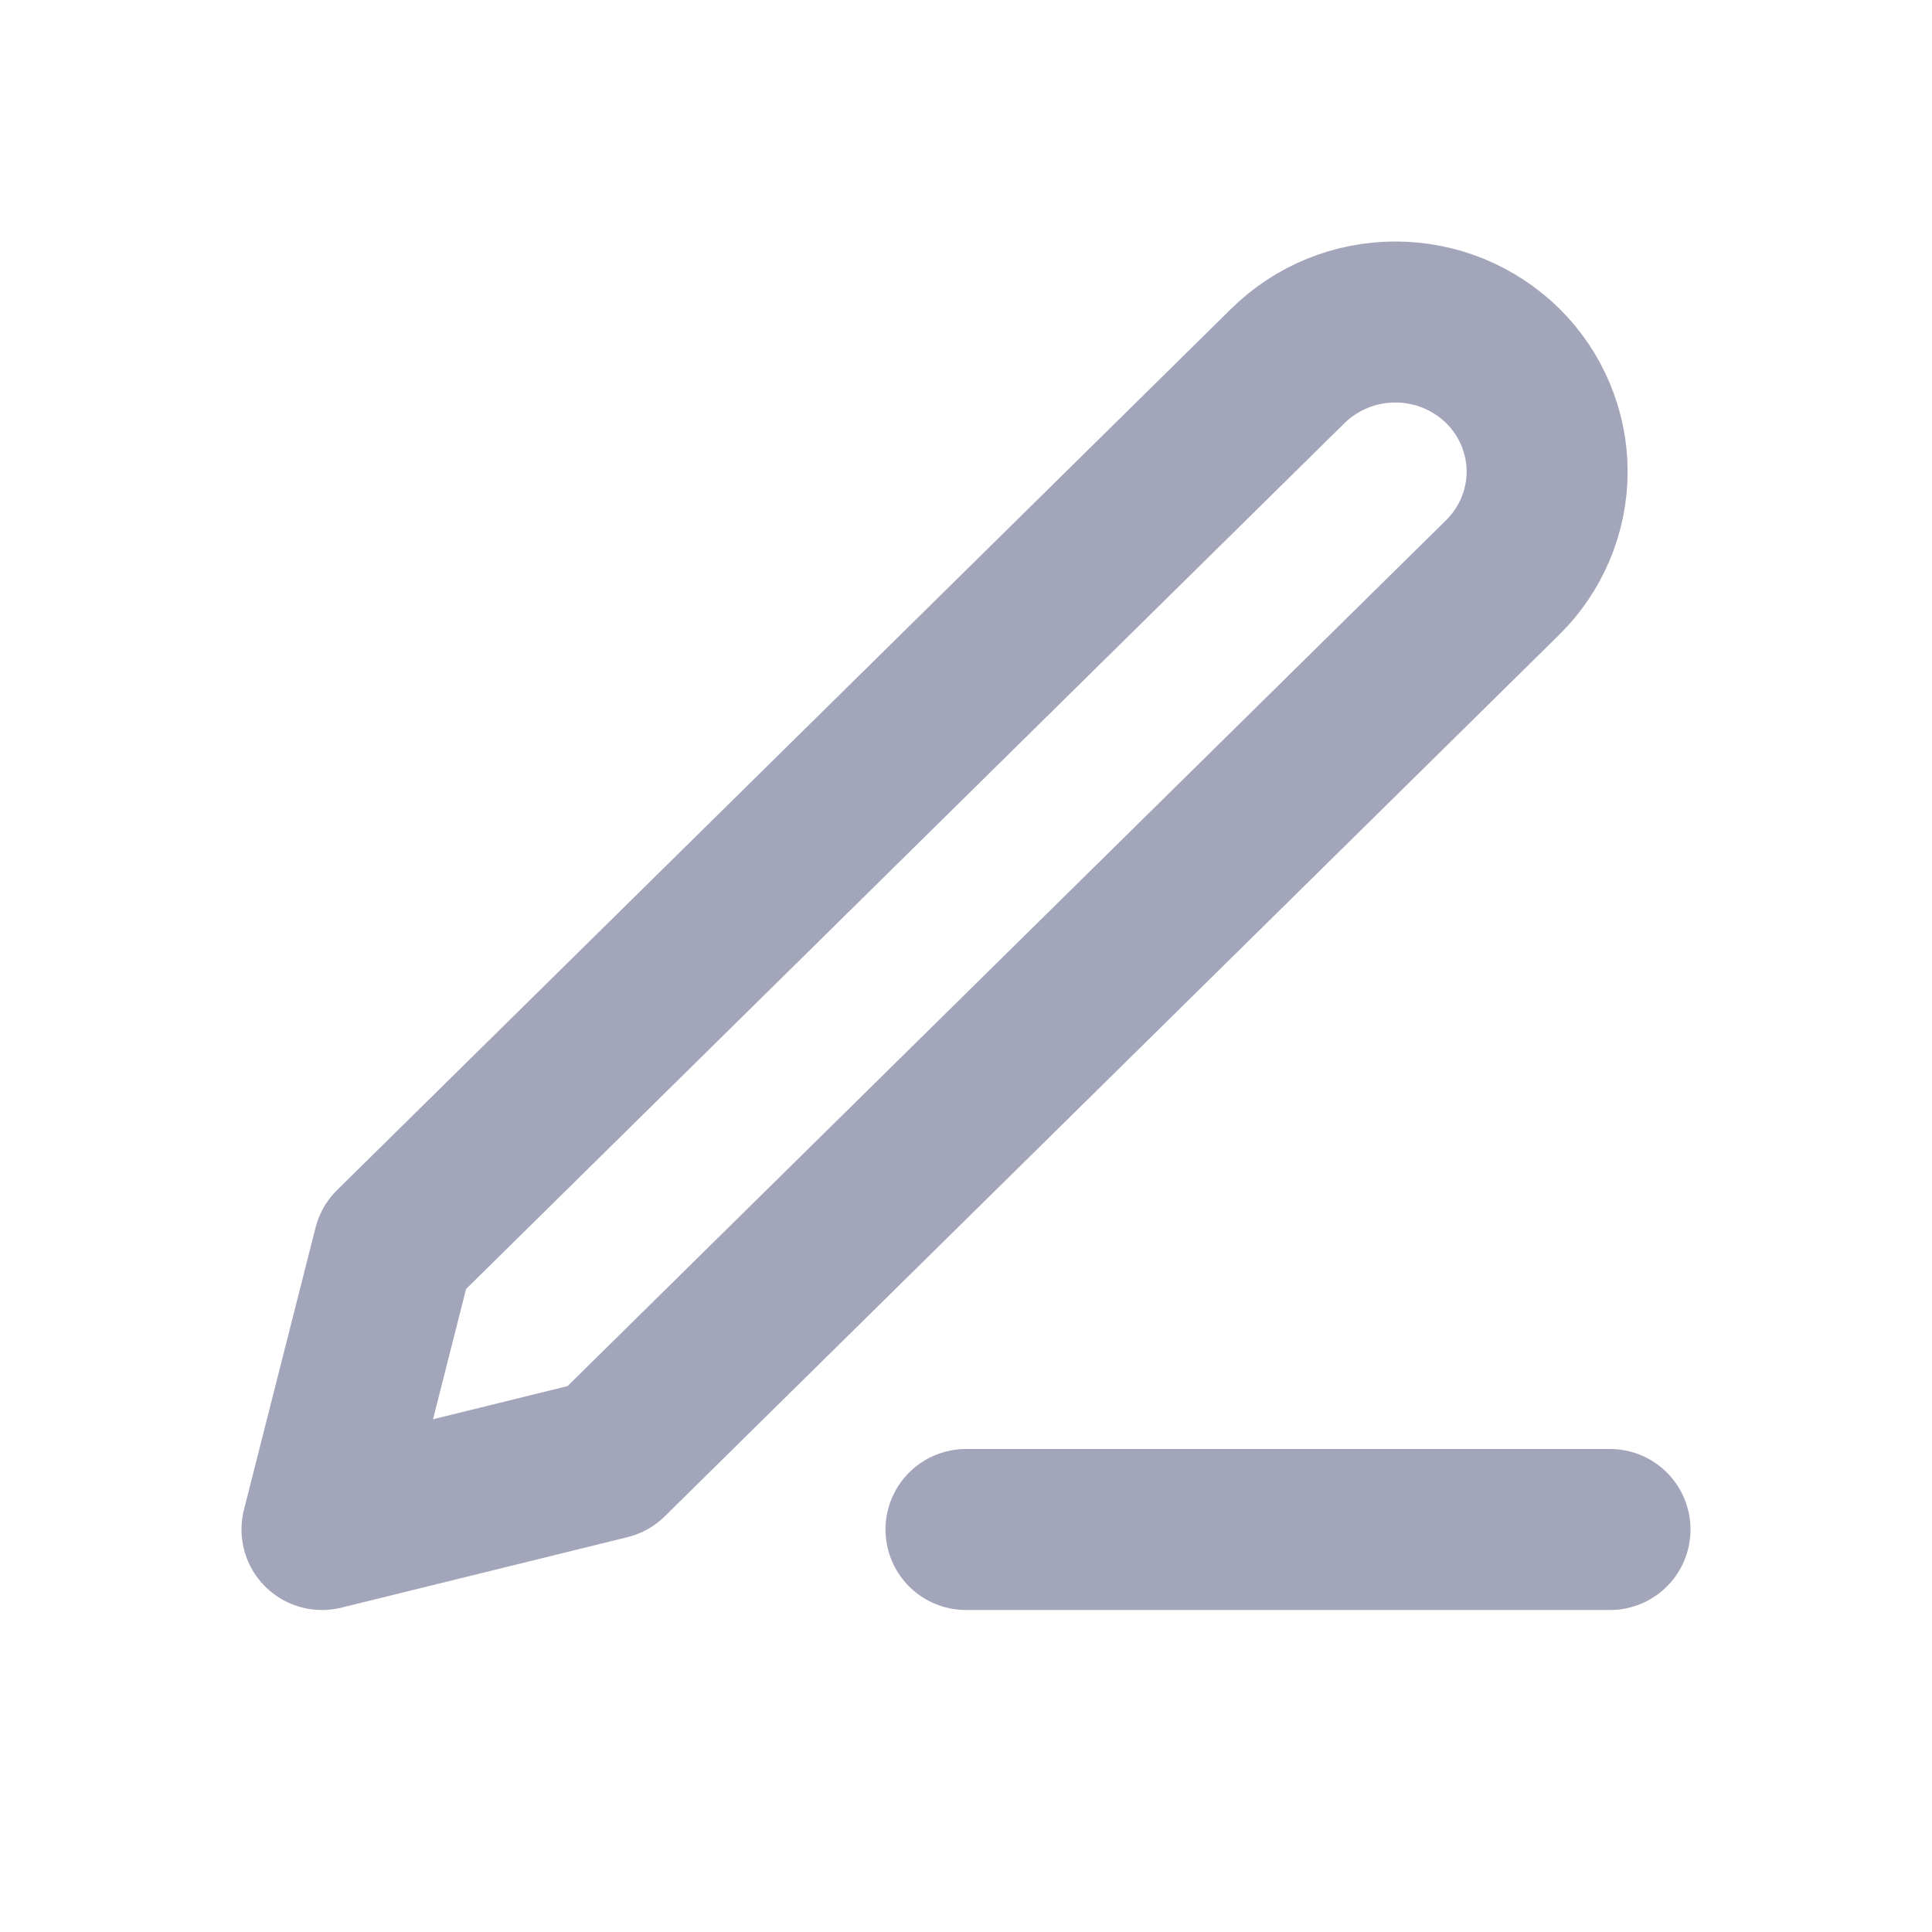
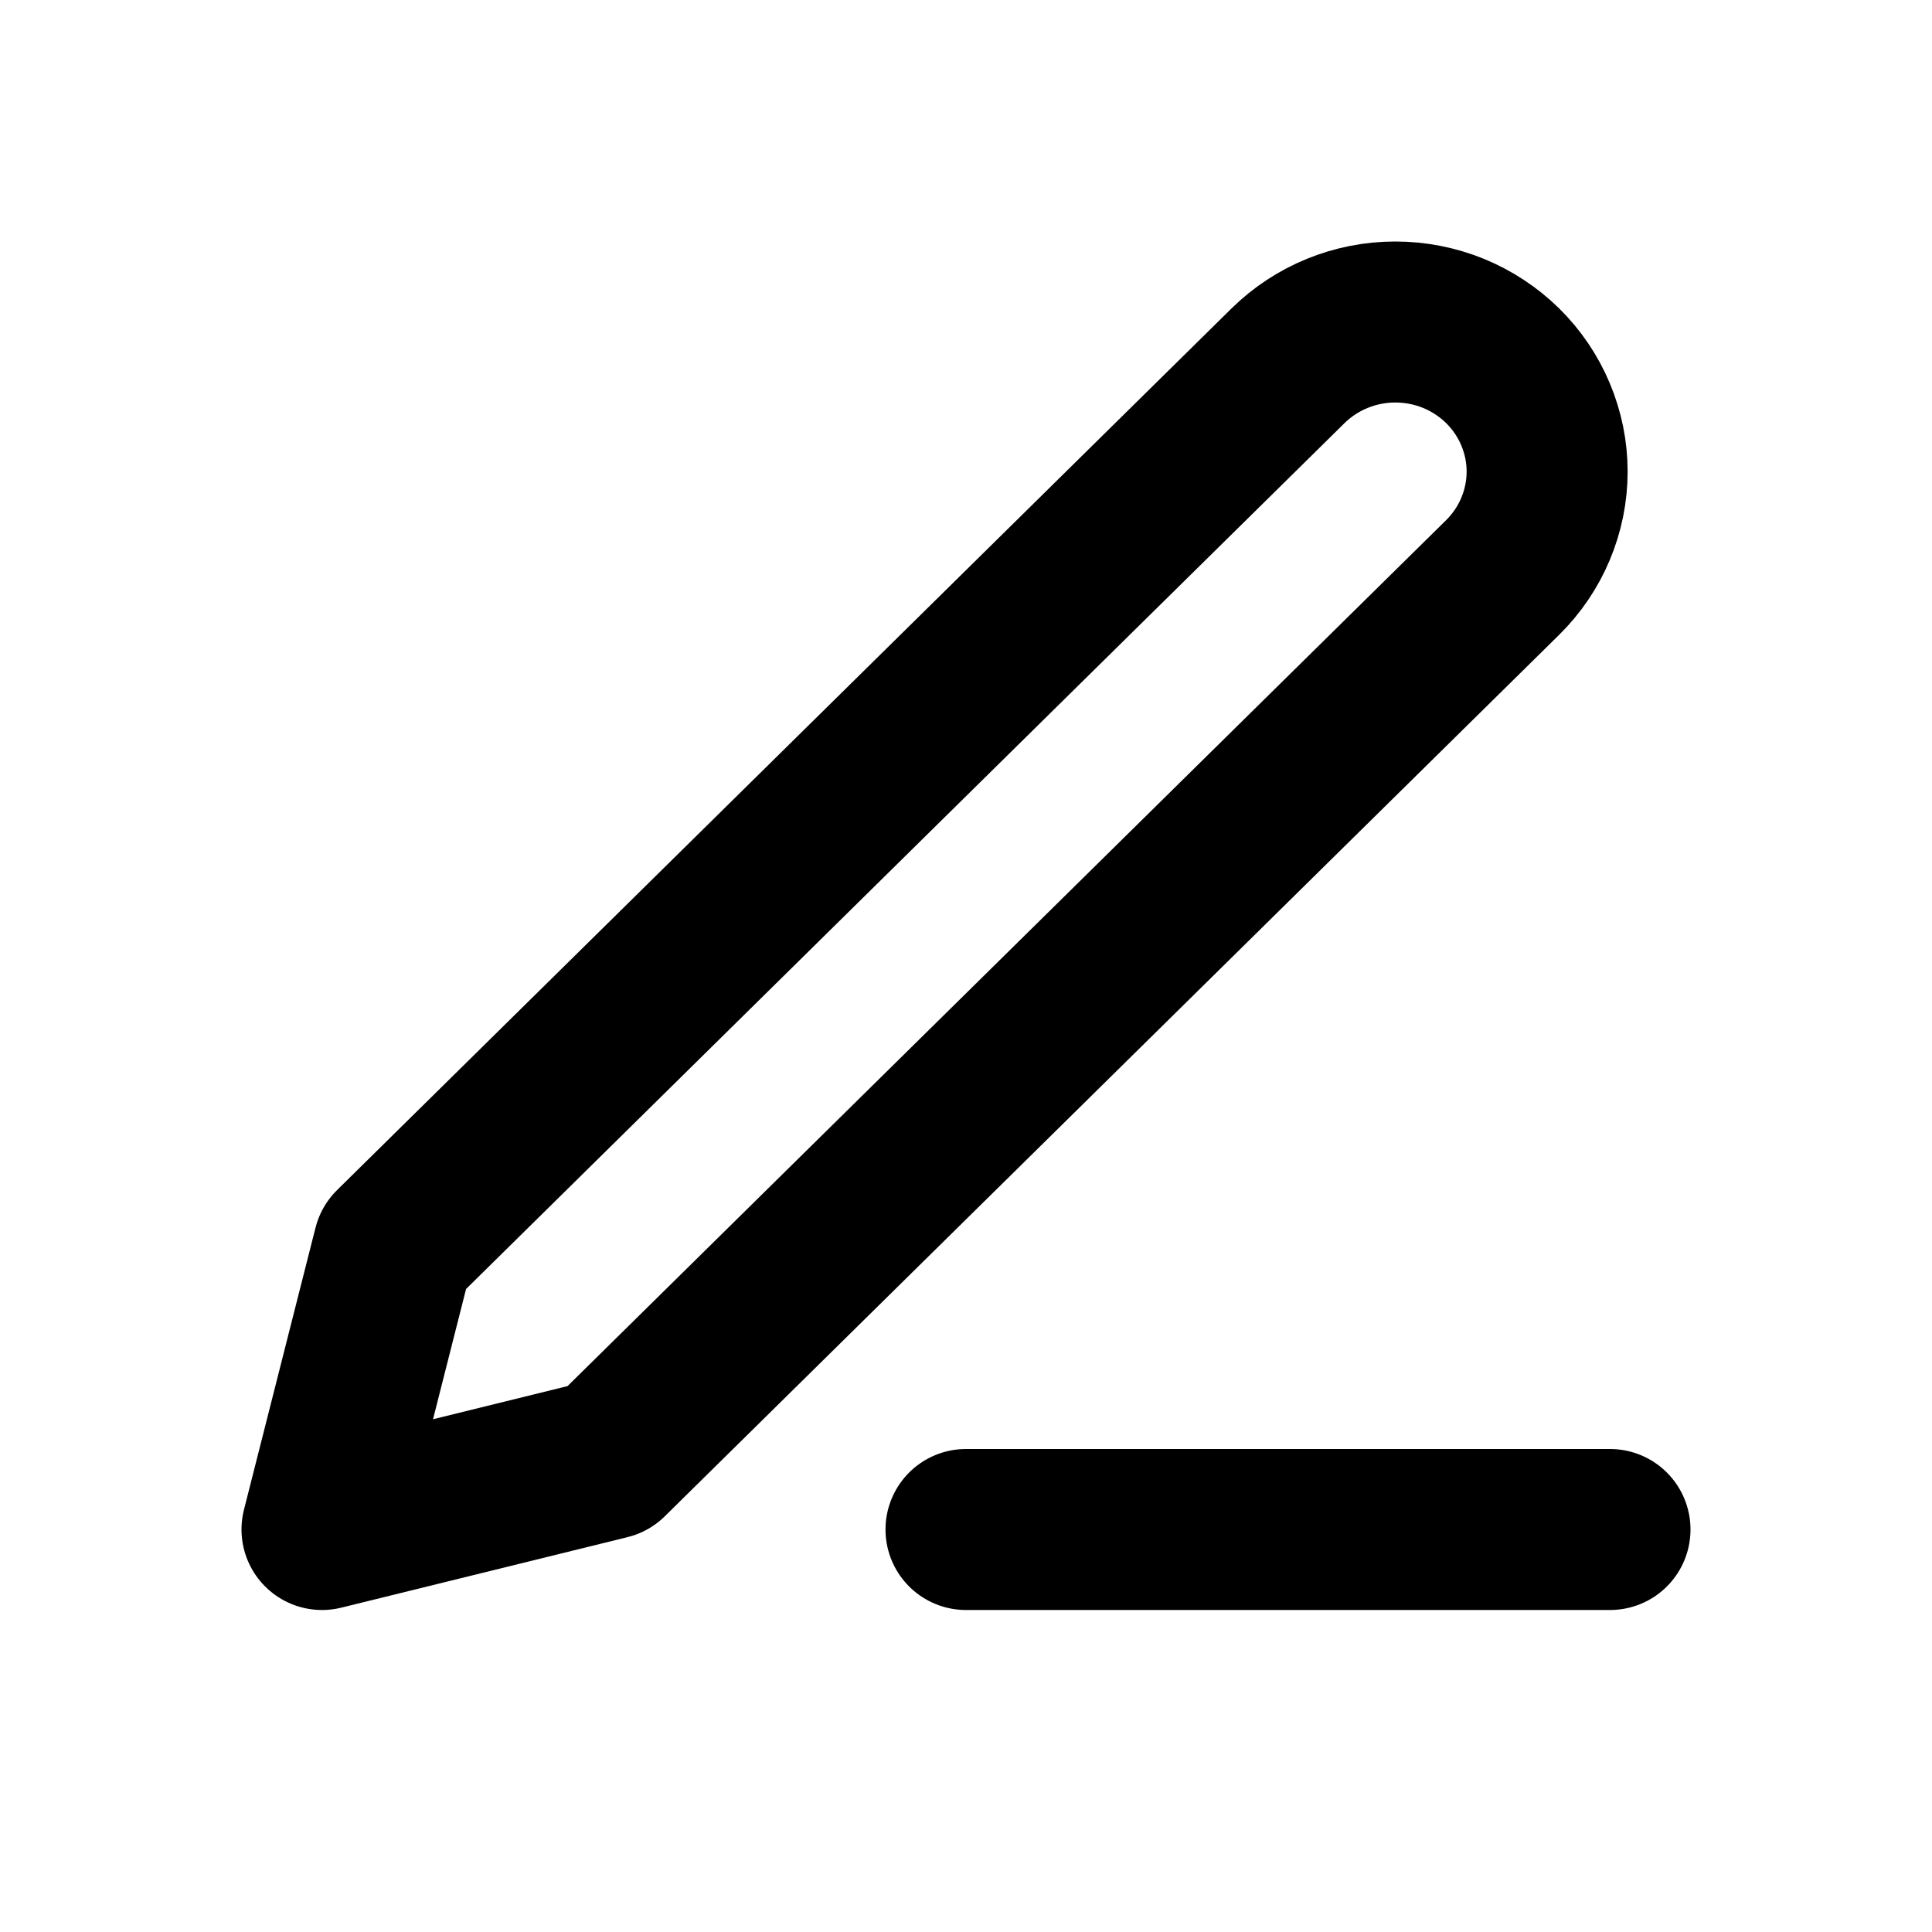
<svg xmlns="http://www.w3.org/2000/svg" width="24" height="24" viewBox="0 0 24 24" fill="none">
-   <path d="M12 19H20M16 4.544C16.354 4.196 16.833 4 17.333 4C17.581 4 17.826 4.048 18.055 4.141C18.284 4.235 18.492 4.372 18.667 4.544C18.842 4.717 18.981 4.922 19.075 5.147C19.17 5.373 19.219 5.614 19.219 5.858C19.219 6.103 19.17 6.344 19.075 6.57C18.981 6.795 18.842 7 18.667 7.173L7.556 18.124L4 19L4.889 15.496L16 4.544Z" stroke="#A3A5BA" stroke-width="2" stroke-linecap="round" stroke-linejoin="round" />
+   <path d="M12 19H20M16 4.544C16.354 4.196 16.833 4 17.333 4C17.581 4 17.826 4.048 18.055 4.141C18.284 4.235 18.492 4.372 18.667 4.544C18.842 4.717 18.981 4.922 19.075 5.147C19.17 5.373 19.219 5.614 19.219 5.858C19.219 6.103 19.17 6.344 19.075 6.57C18.981 6.795 18.842 7 18.667 7.173L7.556 18.124L4 19L4.889 15.496L16 4.544Z" stroke="currentColor" stroke-width="2" stroke-linecap="round" stroke-linejoin="round" />
</svg>
